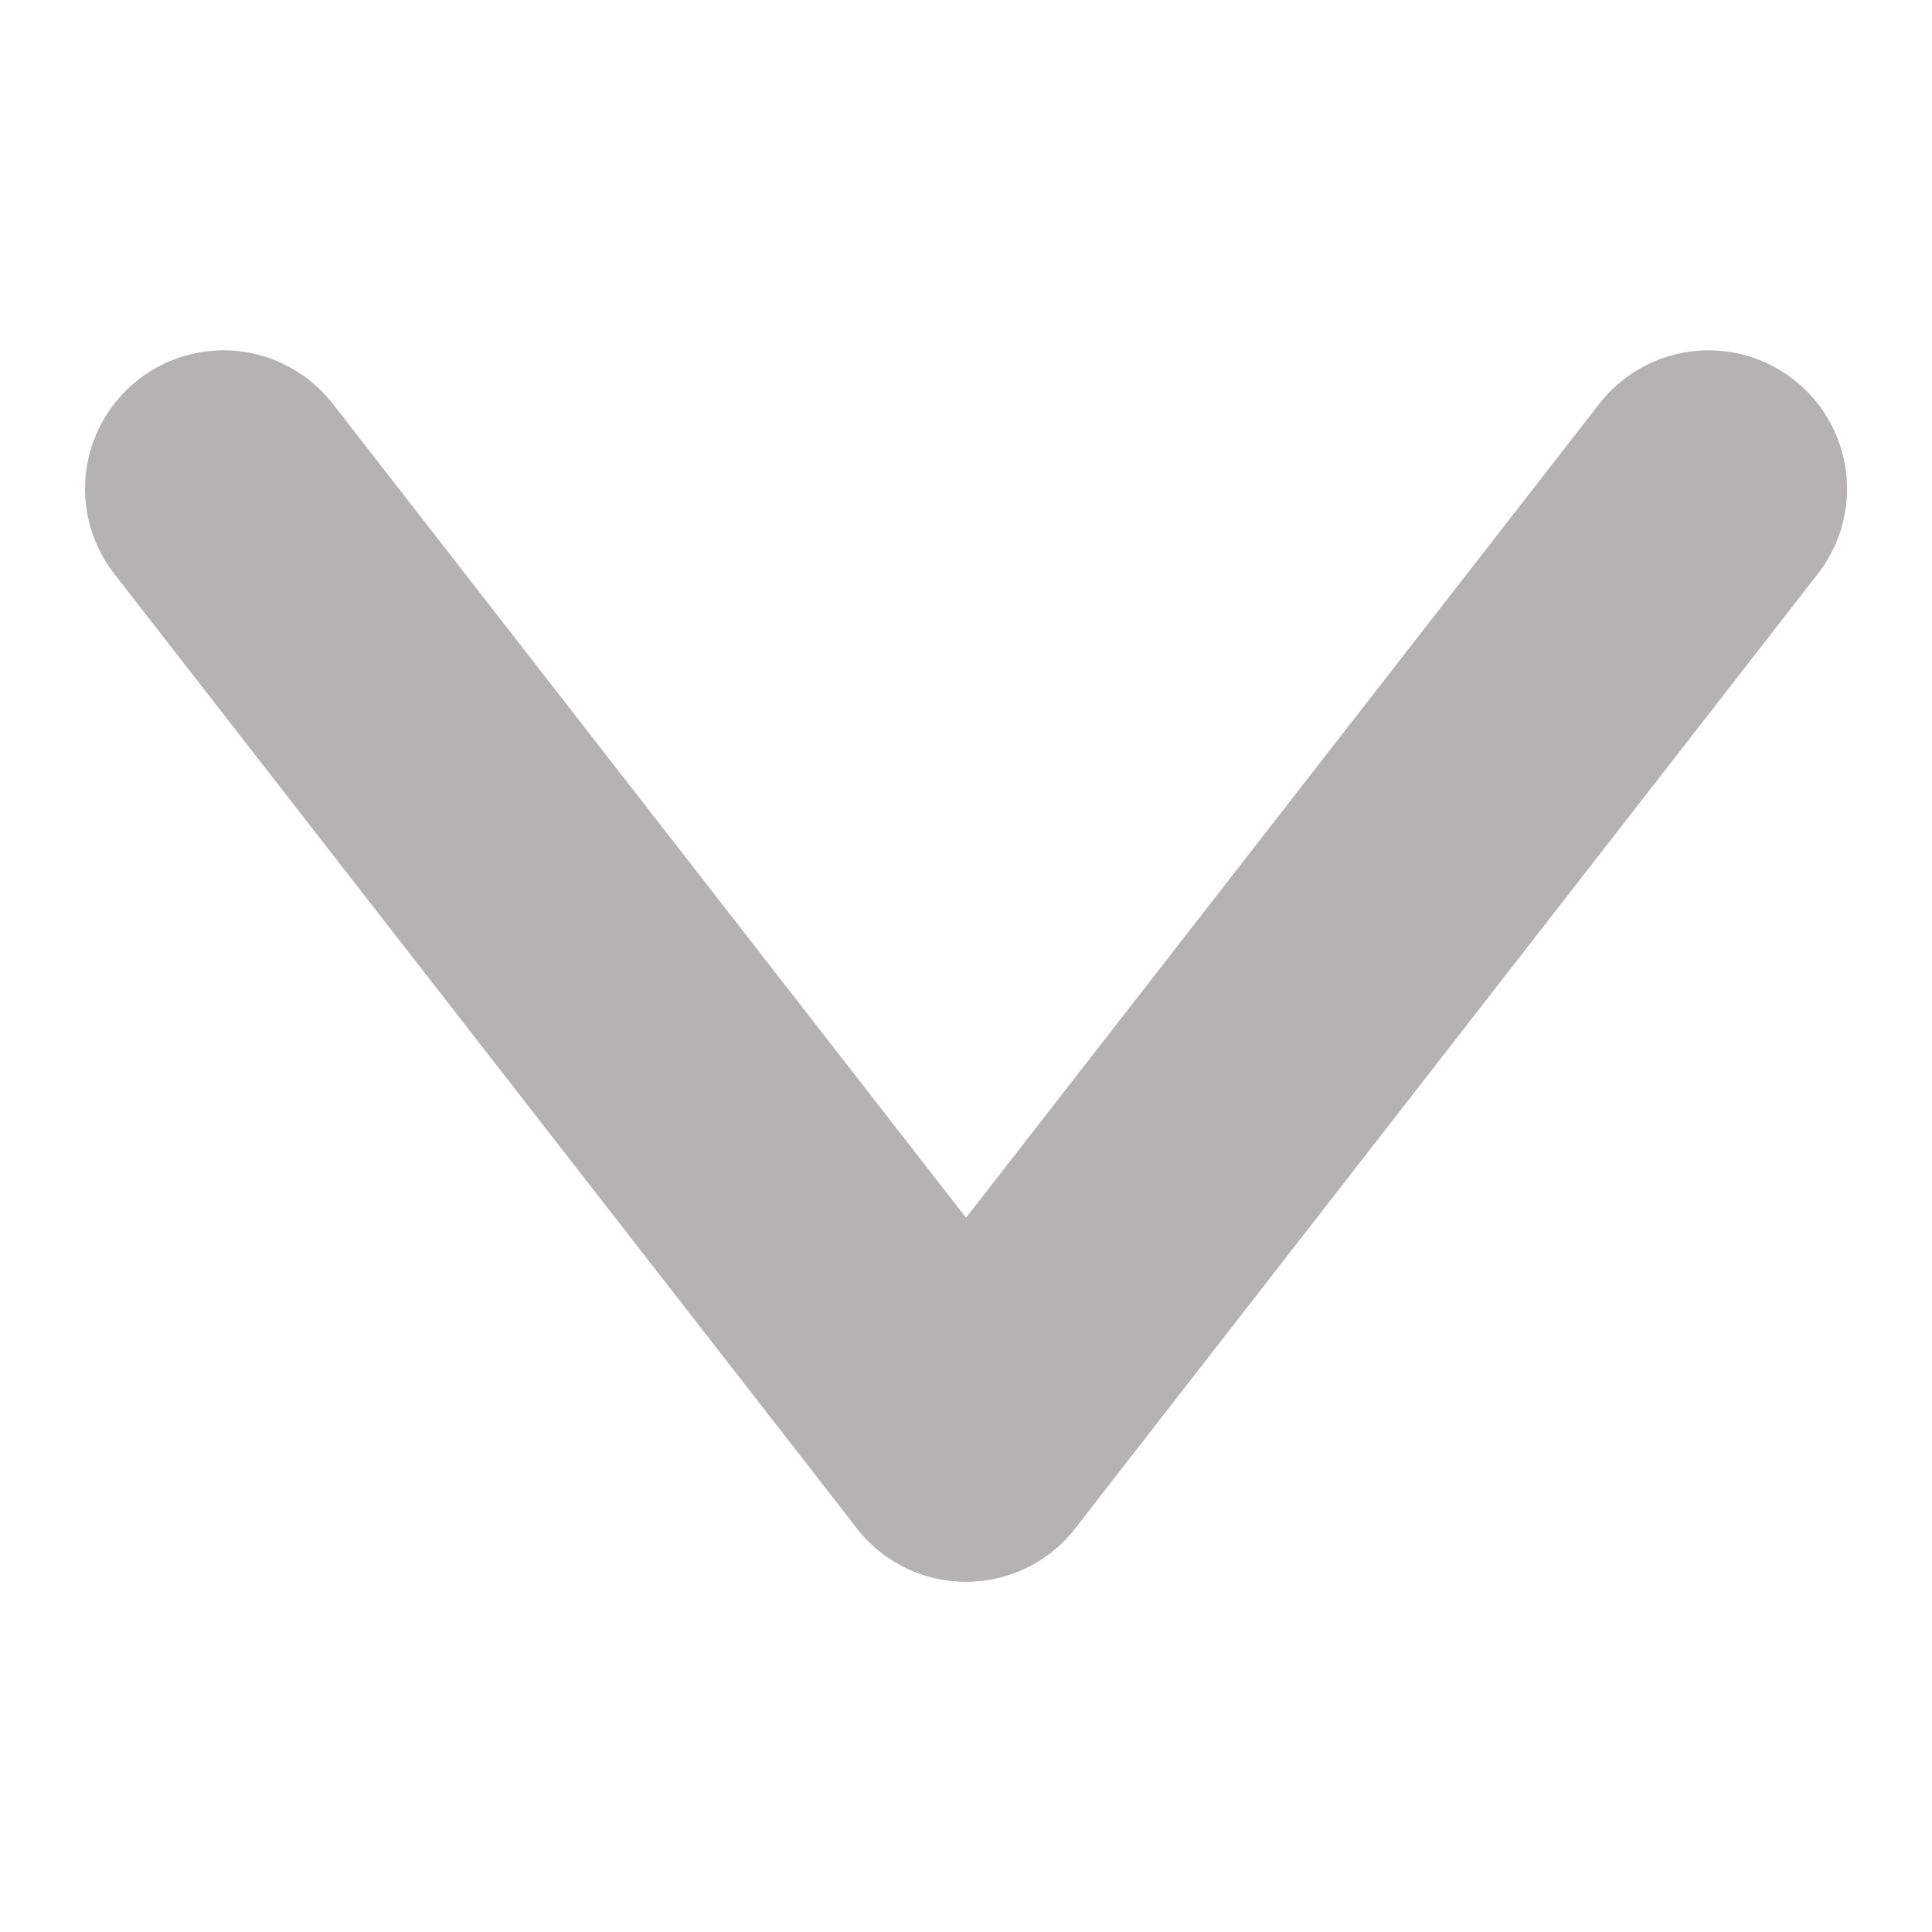
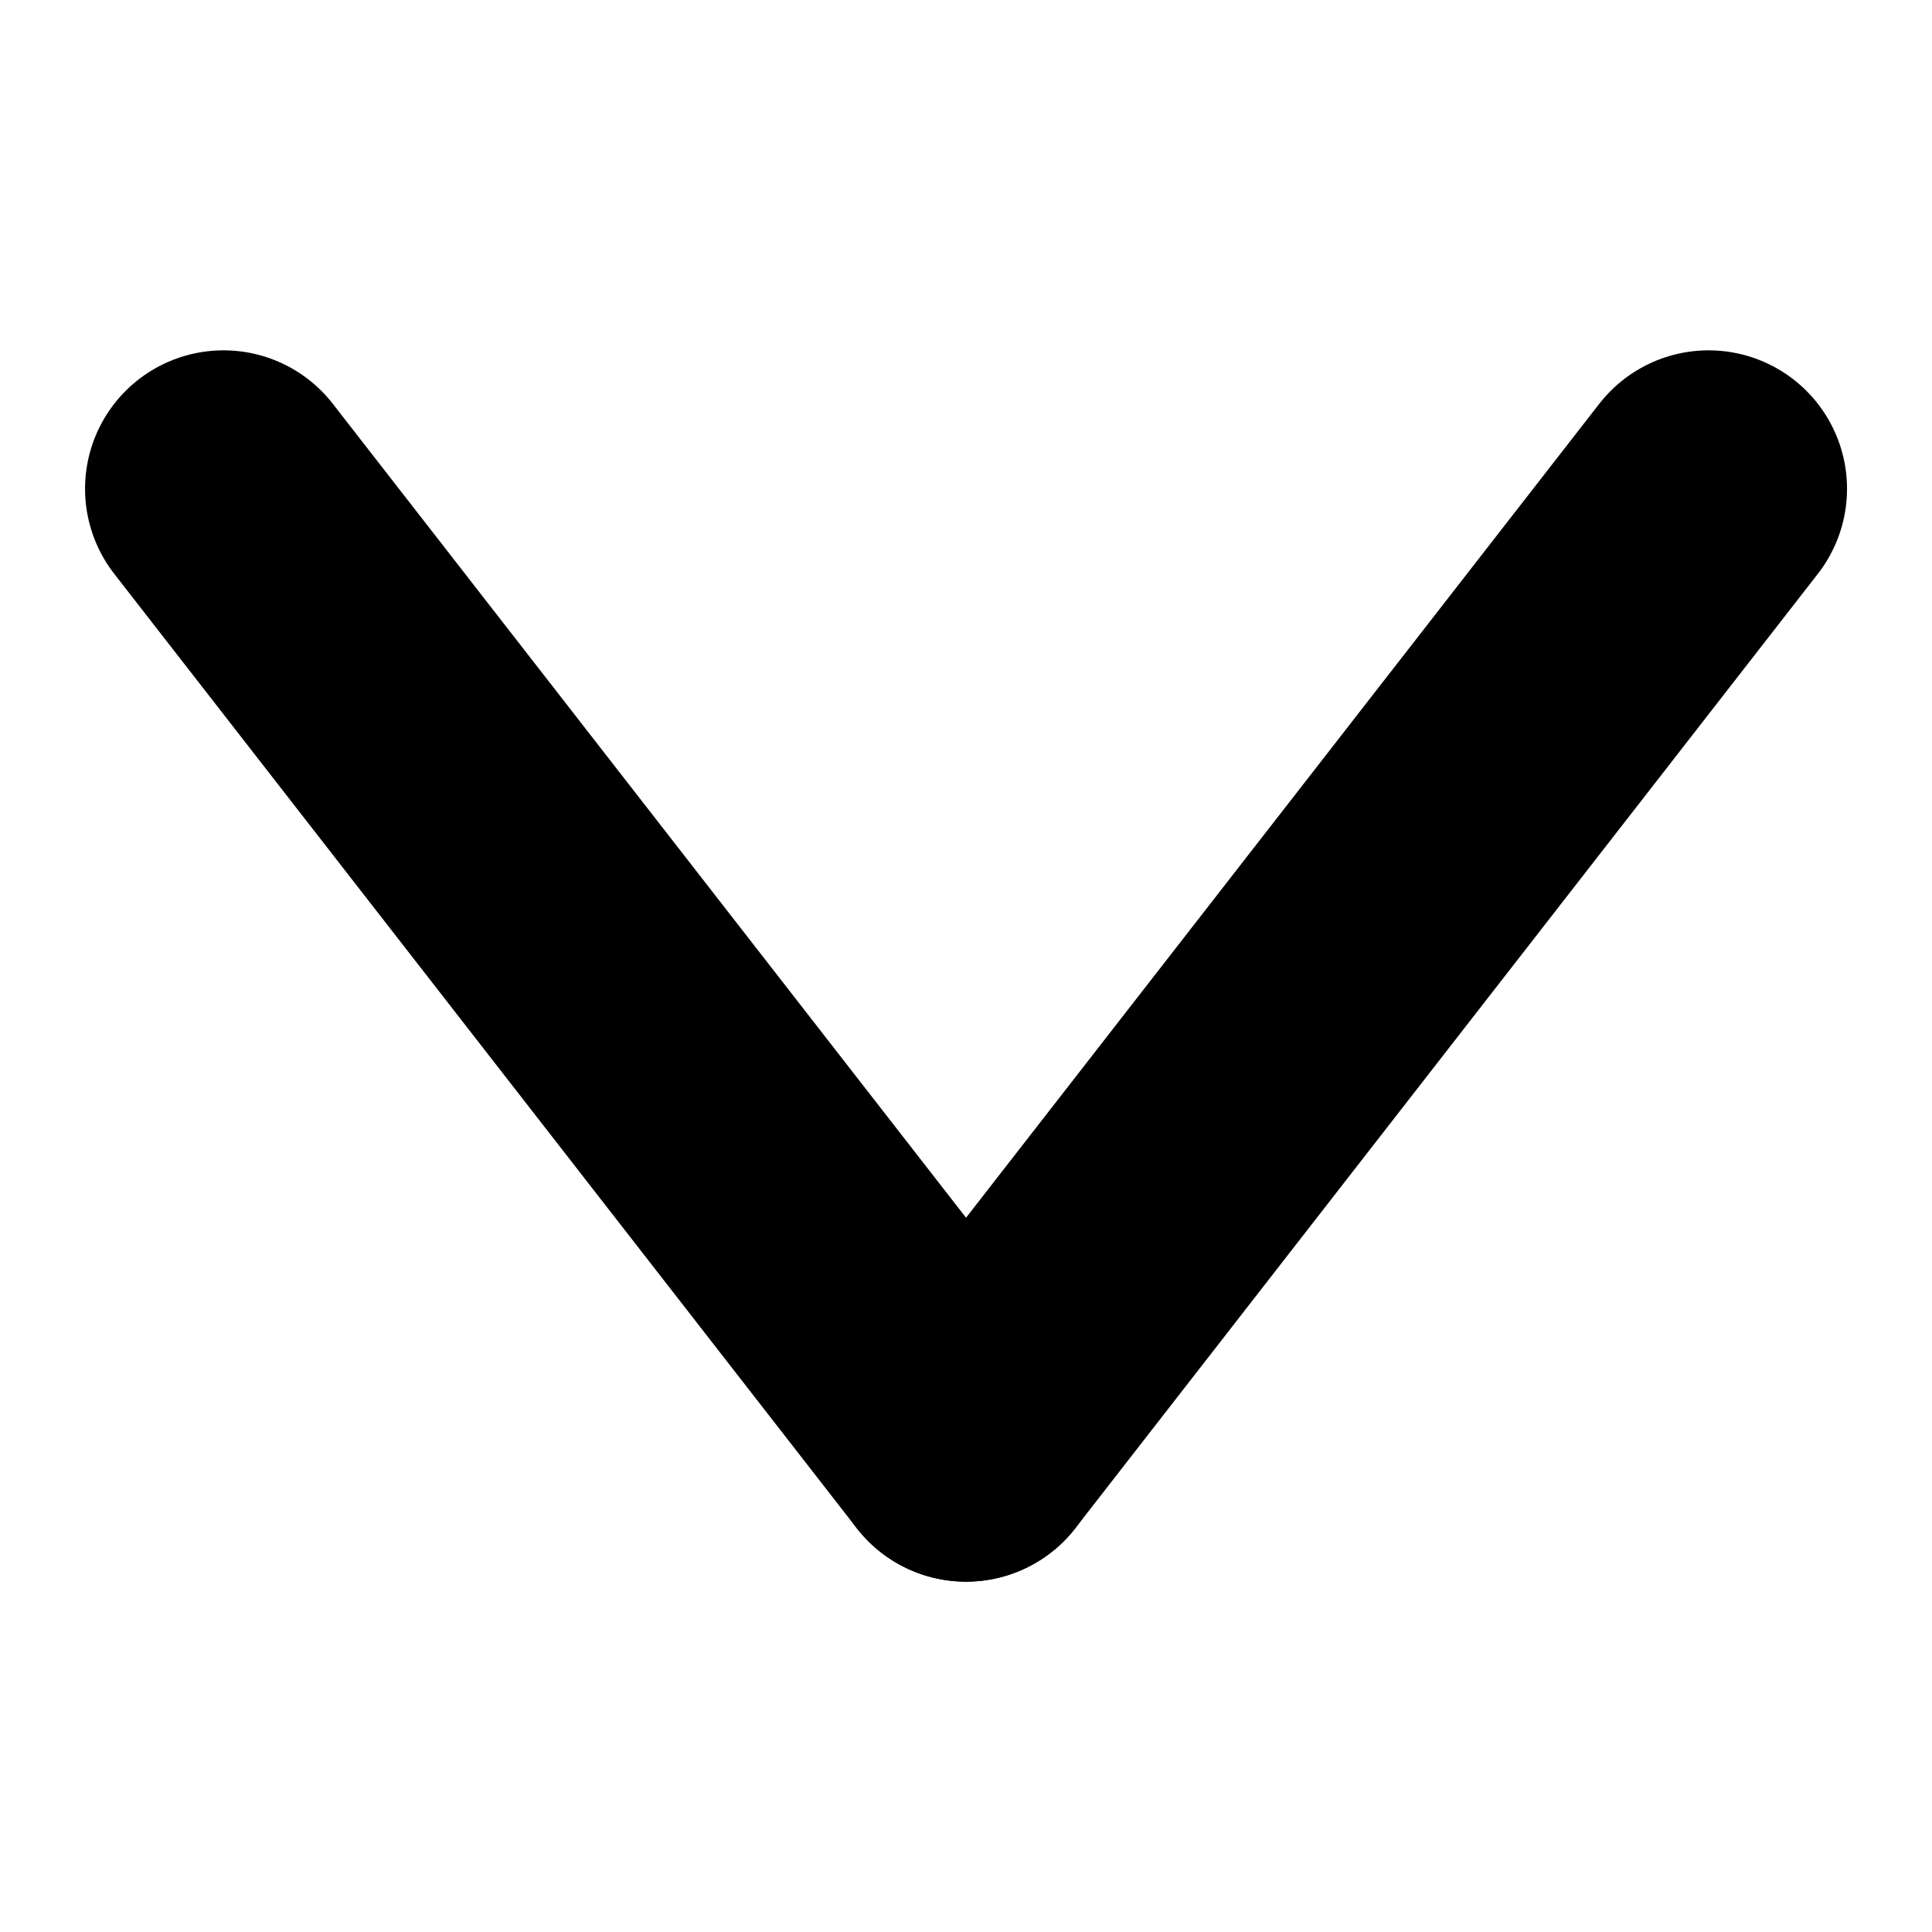
<svg xmlns="http://www.w3.org/2000/svg" version="1.1" id="Layer_1" x="0px" y="0px" viewBox="0 0 300 300" style="enable-background:new 0 0 300 300;" xml:space="preserve">
  <style type="text/css">
- 	.st0{fill:none;stroke:#B4B2B2;stroke-width:43;stroke-linecap:round;}
+ 	.st0{fill:none;stroke:#000000;stroke-width:43;stroke-linecap:round;}
</style>
  <g id="Group_99" transform="translate(-1809.694 -350)">
    <line id="Line_61" class="st0" x1="1844.4" y1="425.9" x2="1959.7" y2="574.1" />
    <line id="Line_60" class="st0" x1="2075" y1="425.9" x2="1959.7" y2="574.1" />
  </g>
</svg>
